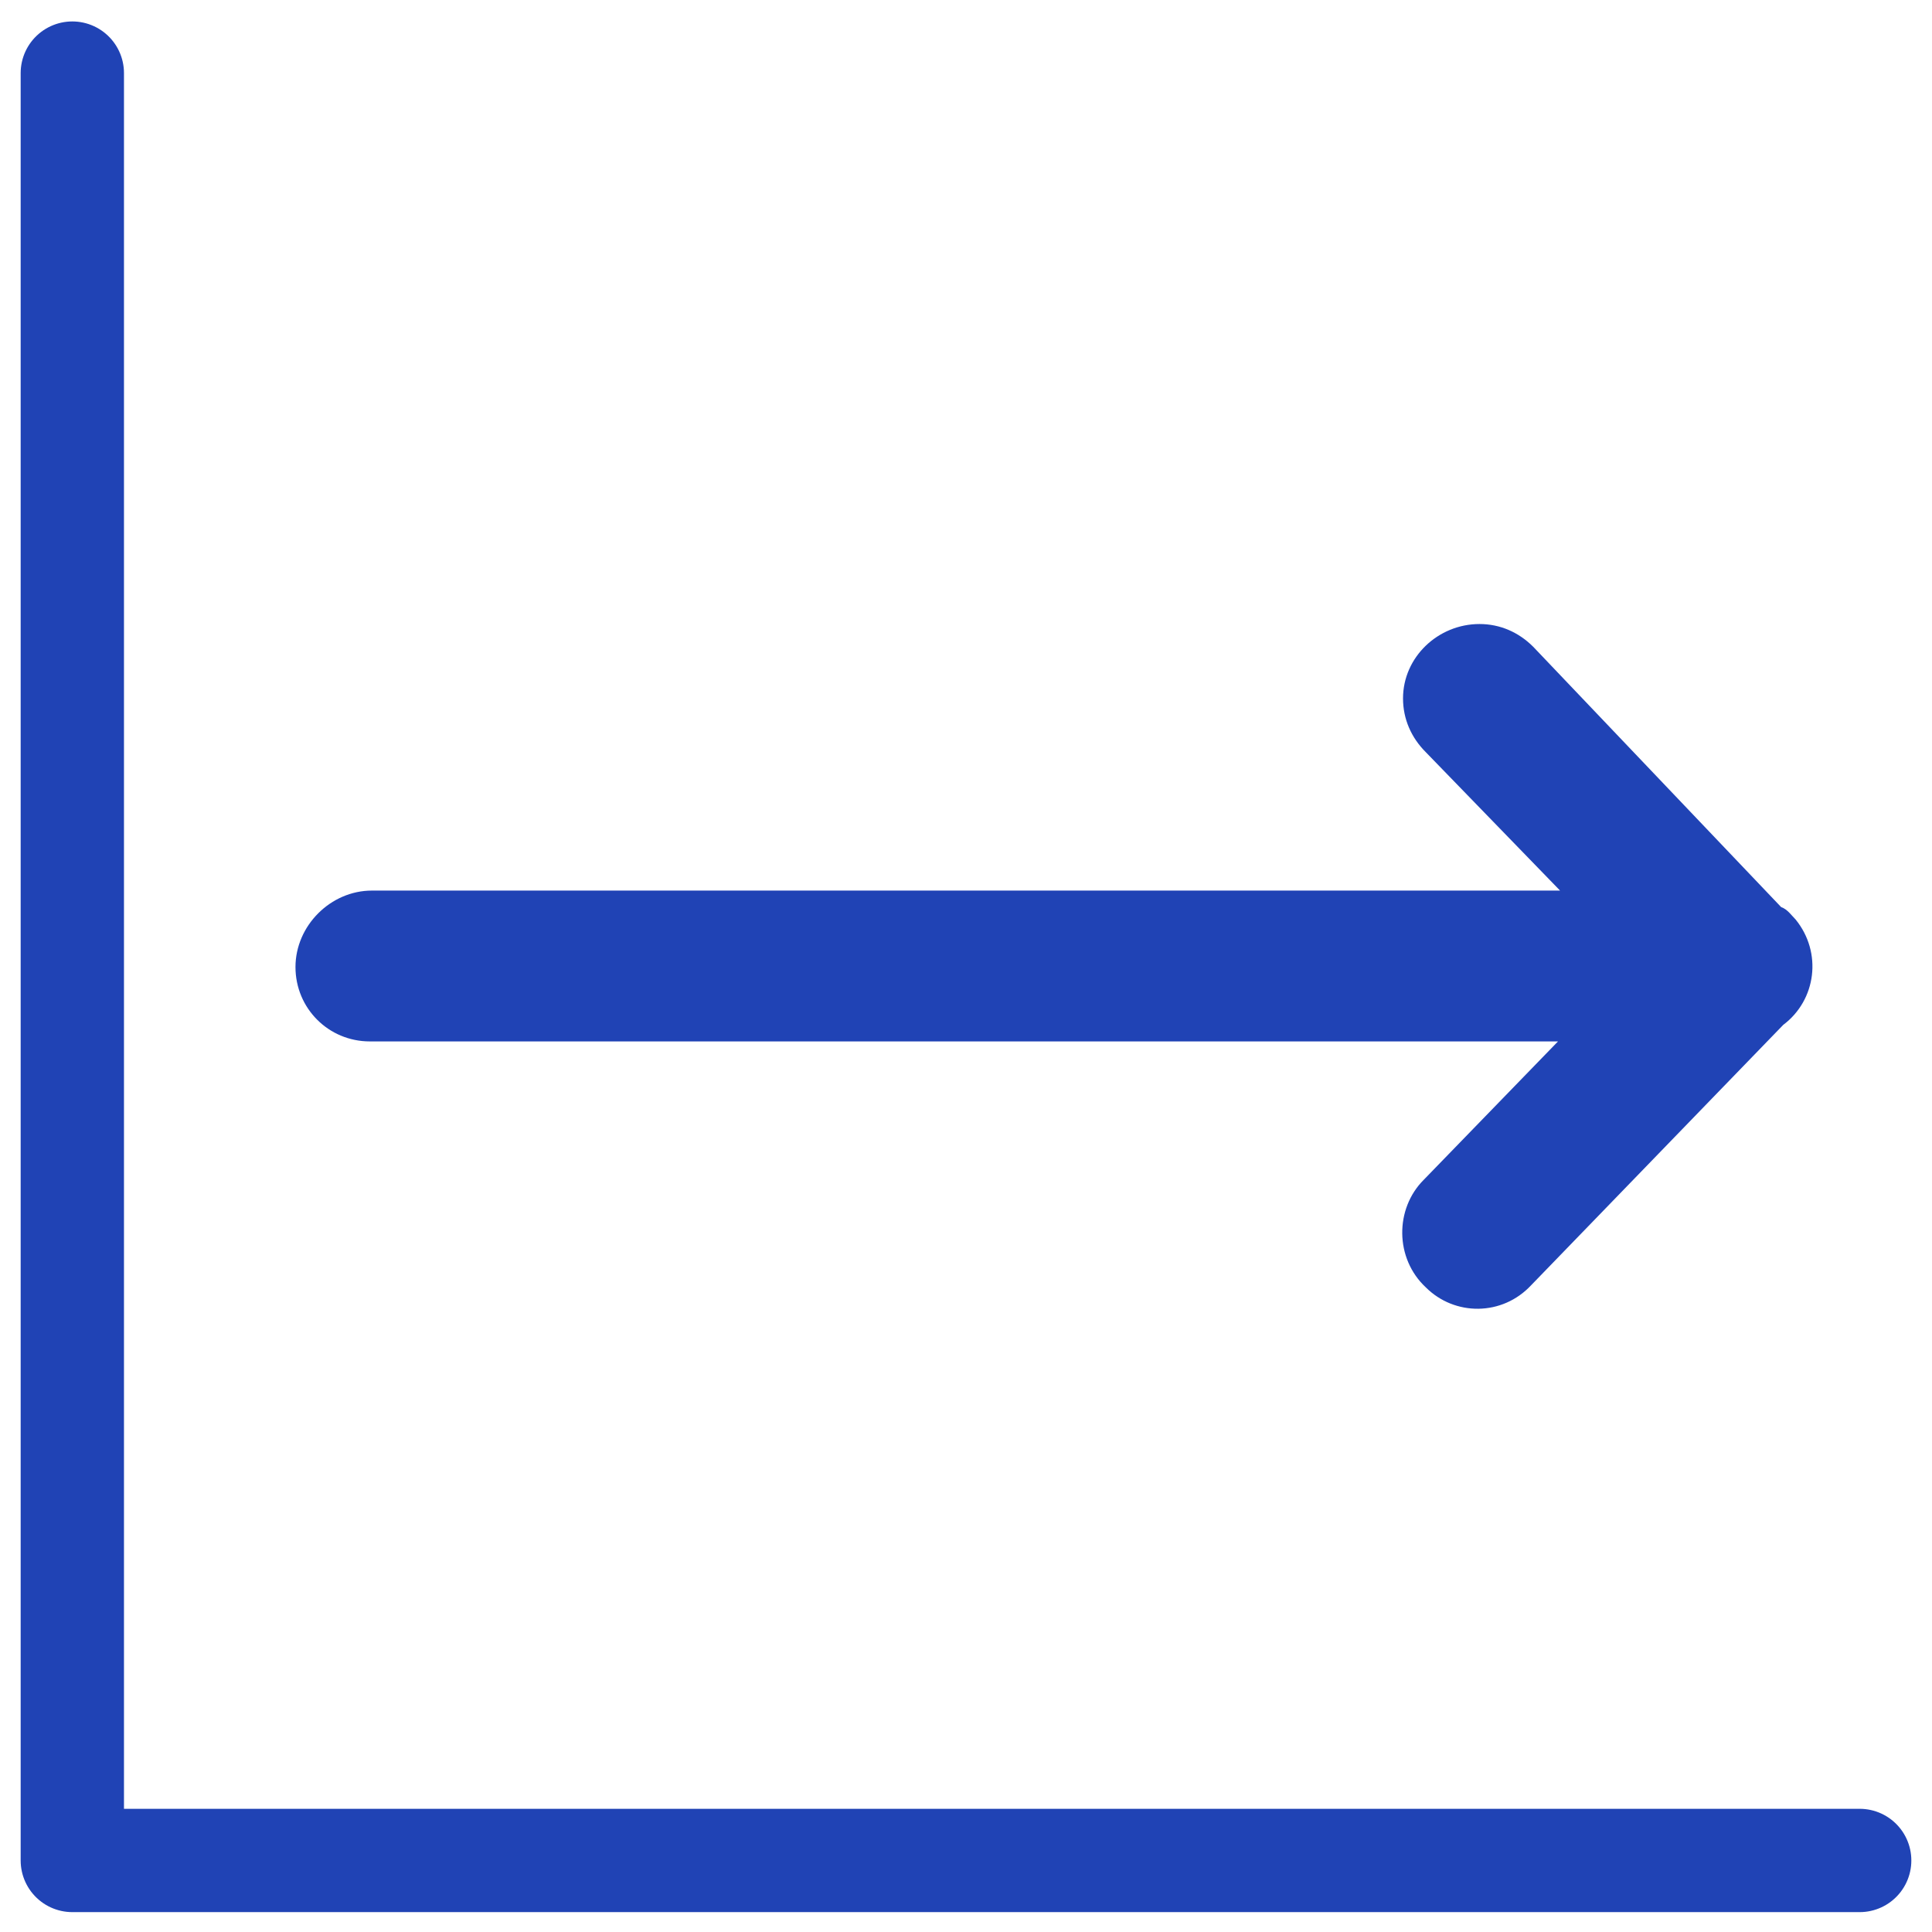
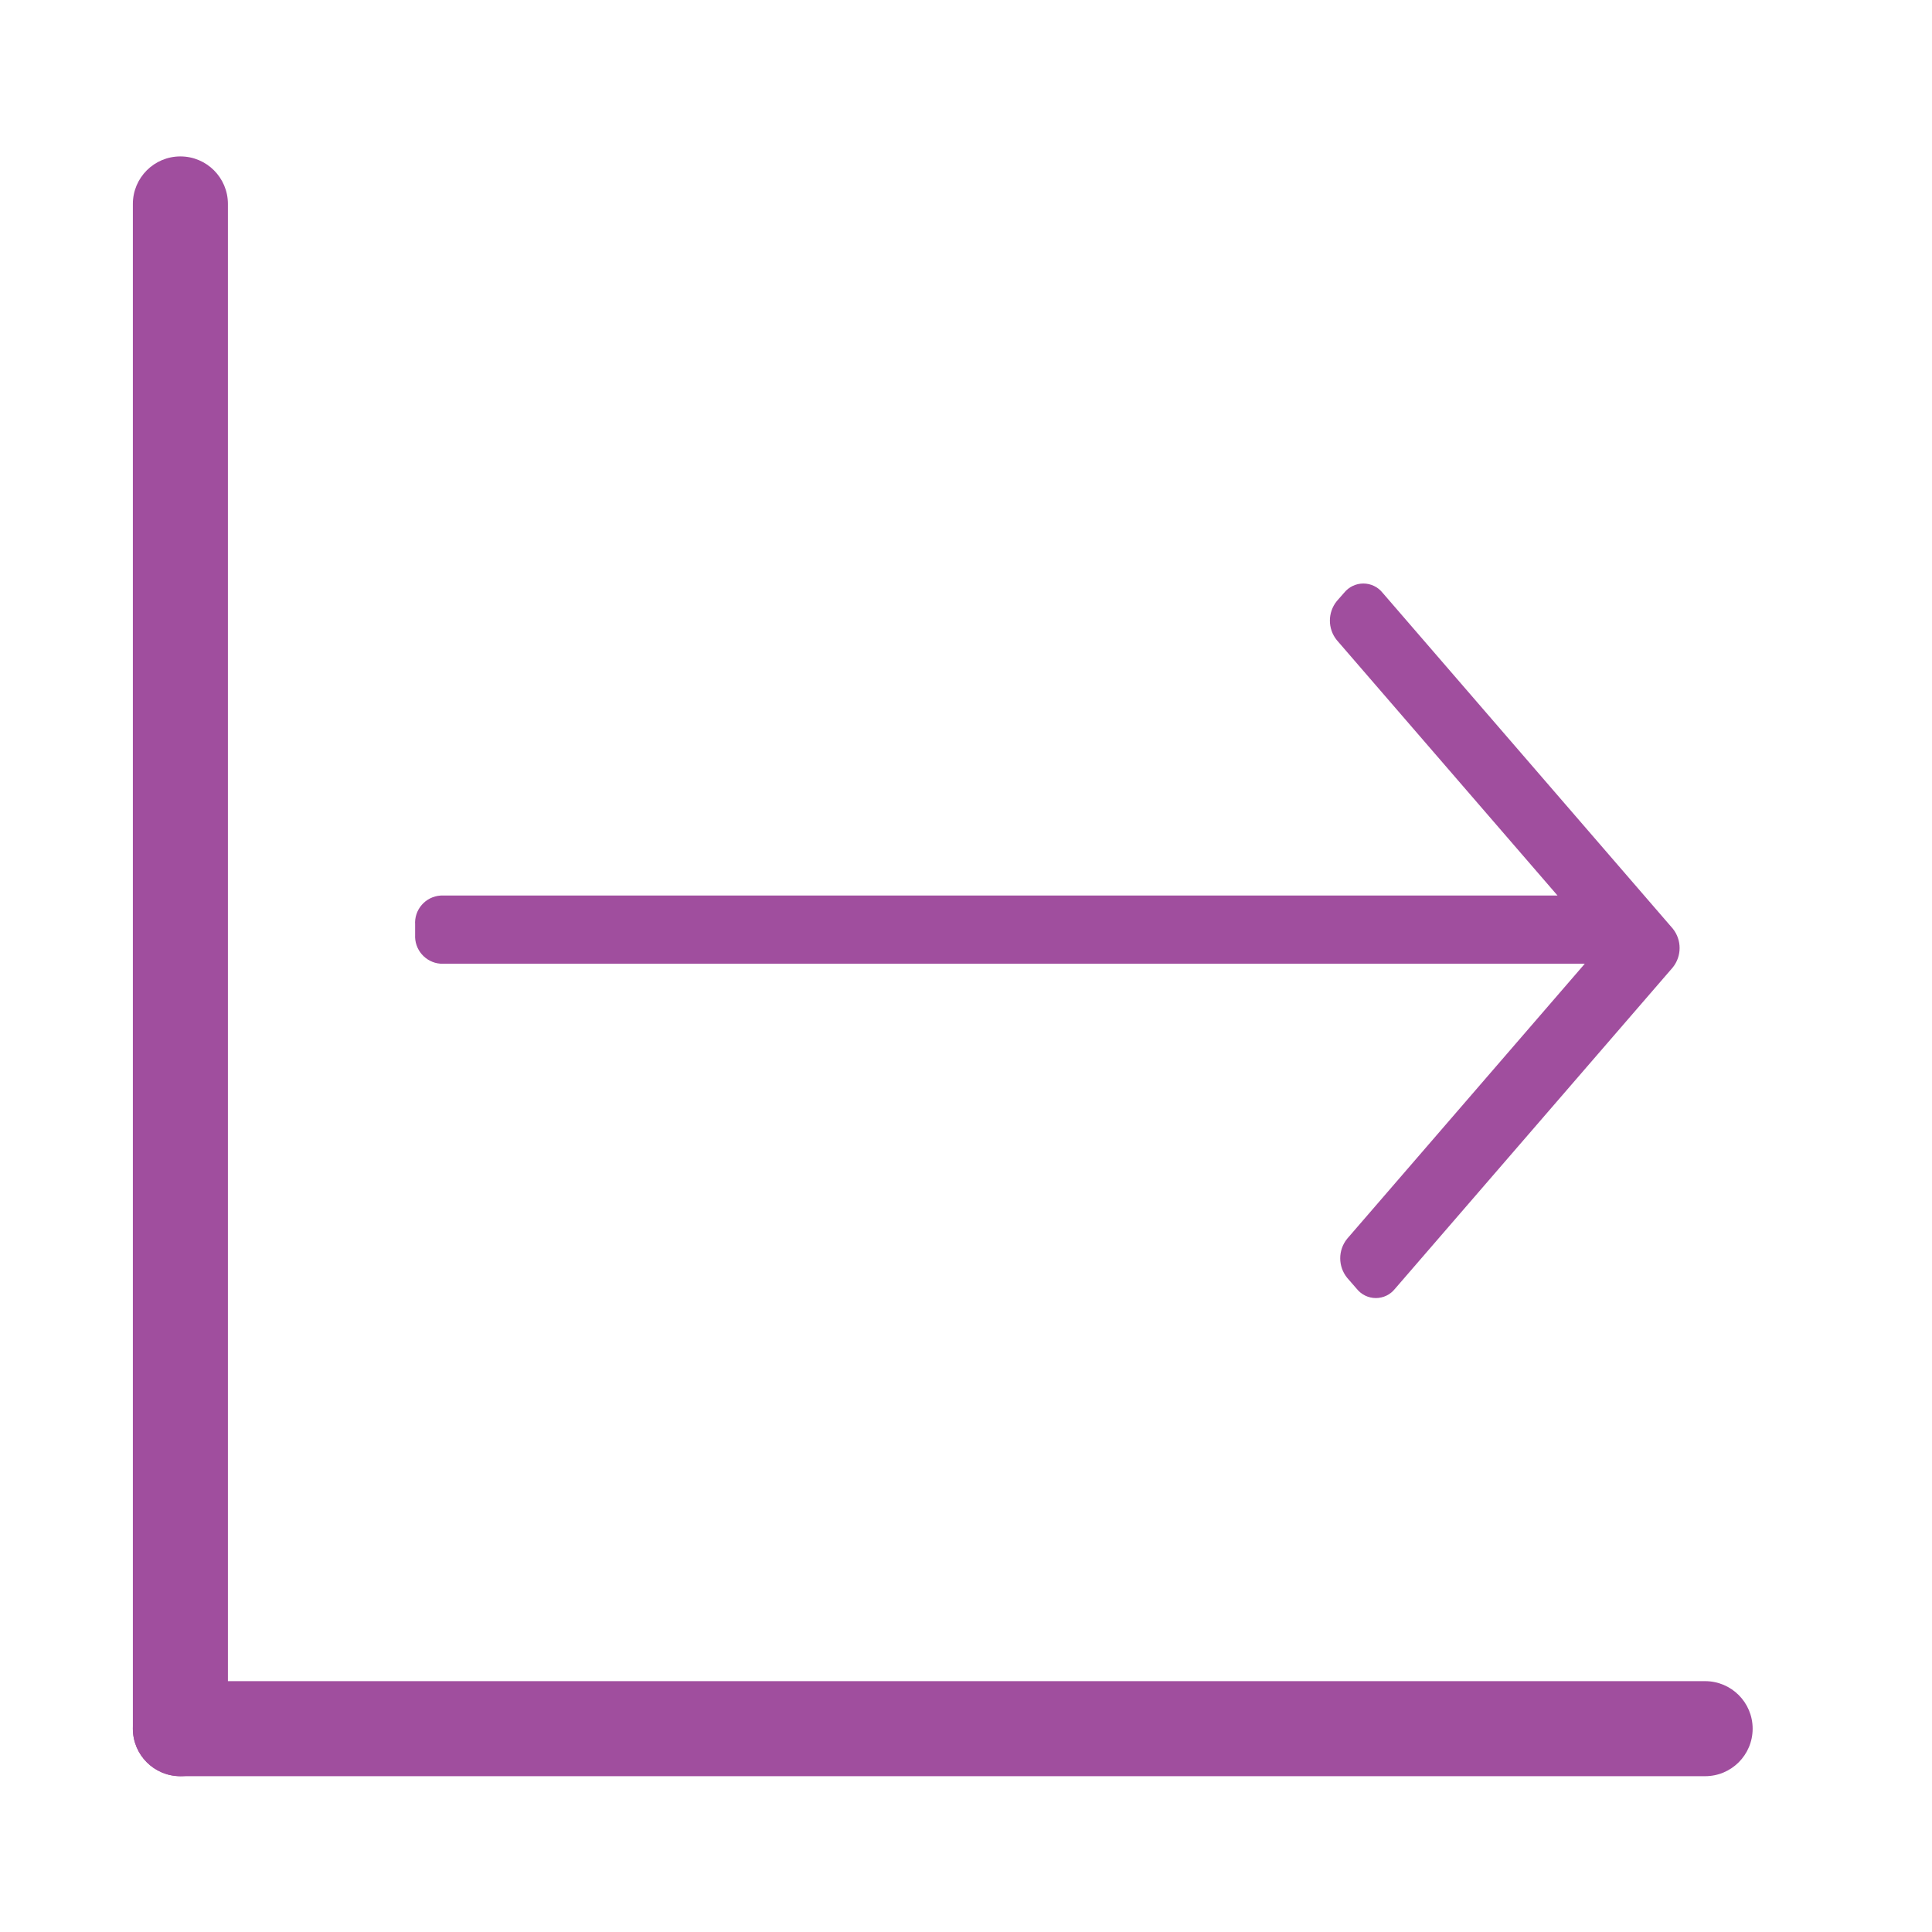
- <svg xmlns="http://www.w3.org/2000/svg" version="1.1" id="Layer_1" x="0px" y="0px" viewBox="0 0 93.5 93.5" style="enable-background:new 0 0 93.5 93.5;" xml:space="preserve">
-   <style type="text/css">
- 	.st0{fill:none;stroke:#2043B5;stroke-width:5;stroke-linecap:round;stroke-linejoin:round;}
- 	.st1{fill-rule:evenodd;clip-rule:evenodd;fill:#2043B5;}
- 	.st2{fill-rule:evenodd;clip-rule:evenodd;fill:#366DCE;}
- 	.st3{fill-rule:evenodd;clip-rule:evenodd;fill:#2845AE;}
- 	.st4{fill-rule:evenodd;clip-rule:evenodd;fill:#1B306D;}
- 	.st5{fill-rule:evenodd;clip-rule:evenodd;fill:#5493F7;}
- 	.st6{fill-rule:evenodd;clip-rule:evenodd;fill:#76A9F4;}
- </style>
-   <g>
-     <g transform="translate(0,-952.3622)">
-       <path class="st0" d="M3.5,955.9v86.5H90" />
-     </g>
-     <path class="st1" d="M14.3,46.8L14.3,46.8c0,2,1.6,3.6,3.6,3.6c12.9,0,57.5,0,57.5,0l-6.5,6.7c-1.4,1.4-1.4,3.8,0.1,5.2   c1.4,1.4,3.7,1.4,5.1-0.1l12.2-12.6c1.6-1.2,1.9-3.5,0.6-5.1c-0.2-0.2-0.4-0.5-0.7-0.6L74.2,31.3c-0.7-0.7-1.6-1.1-2.6-1.1   c-2,0-3.7,1.6-3.7,3.6c0,1,0.4,1.9,1.1,2.6l6.5,6.7H18C16,43.1,14.3,44.8,14.3,46.8z" />
-   </g>
-   <g>
-     <path class="st2" d="M185.7,26.5c0-4-2.6-5.9-5.8-4.3l-28.4,14.2c-3.2,1.6-5.8,6.1-5.8,10.1v33.8c0,4,2.6,5.9,5.8,4.3l28.4-14.2   c3.2-1.6,5.8-6.1,5.8-10.1V26.5L185.7,26.5z" />
-     <path class="st3" d="M147.6,84.7L147.6,84.7l-7-3.5l0,0c-1.3-0.7-2.2-2.3-2.2-4.5V42.9c0-4,2.6-8.5,5.8-10.1l28.4-14.2   c1.4-0.7,2.6-0.7,3.6-0.2l0,0l7.3,3.7l0,0c-1-0.5-2.3-0.5-3.7,0.2l-28.4,14.2c-3.2,1.6-5.8,6.1-5.8,10.1v33.8   C145.7,82.5,146.5,84,147.6,84.7L147.6,84.7z" />
-     <path class="st4" d="M182.1,21.6c2.1,0,3.6,1.9,3.6,4.9v0.6l-20.4,39.4l-13.7-12.7l4.3-8.3l9.4,8.7L182.1,21.6L182.1,21.6z" />
-     <polygon class="st5" points="162.2,48.6 158.1,46.6 153.8,55 157.8,57 162.2,48.6  " />
-     <polygon class="st5" points="167.5,67.6 153.8,55 157.8,57 171.6,69.6 167.5,67.6  " />
-     <polygon class="st5" points="188,15.8 192.1,17.8 171.6,57.3 168.1,54.1 188,15.8  " />
-     <polygon class="st6" points="171.6,57.3 192.1,17.8 196.4,21.8 171.6,69.6 157.8,57 162.2,48.6 171.6,57.3  " />
+ <svg xmlns="http://www.w3.org/2000/svg" viewBox="0 0 93.5 93.5">
+   <defs>
+     <style>.cls-1,.cls-2{fill:#a04e9e;}.cls-1{stroke:#a04e9e;stroke-miterlimit:10;}</style>
+   </defs>
+   <g id="stable">
+     <path class="cls-1" d="M21.35,46.14H77.79L65.58,60.27a1,1,0,0,0,0,1.25l.47.54a.68.68,0,0,0,1.07,0L80.57,46.5a1,1,0,0,0,0-1.24L66.52,29a.69.69,0,0,0-1.08,0l-.36.41a1,1,0,0,0,0,1.25L76.47,43.84H21.35a.82.82,0,0,0-.76.88v.54A.83.83,0,0,0,21.35,46.14Z" />
+     <rect class="cls-2" x="6.43" y="7.57" width="4.6" height="78.39" rx="2.3" />
+     <rect class="cls-2" x="43.33" y="44.46" width="4.6" height="78.39" rx="2.3" transform="translate(129.28 38.03) rotate(90)" />
  </g>
</svg>
